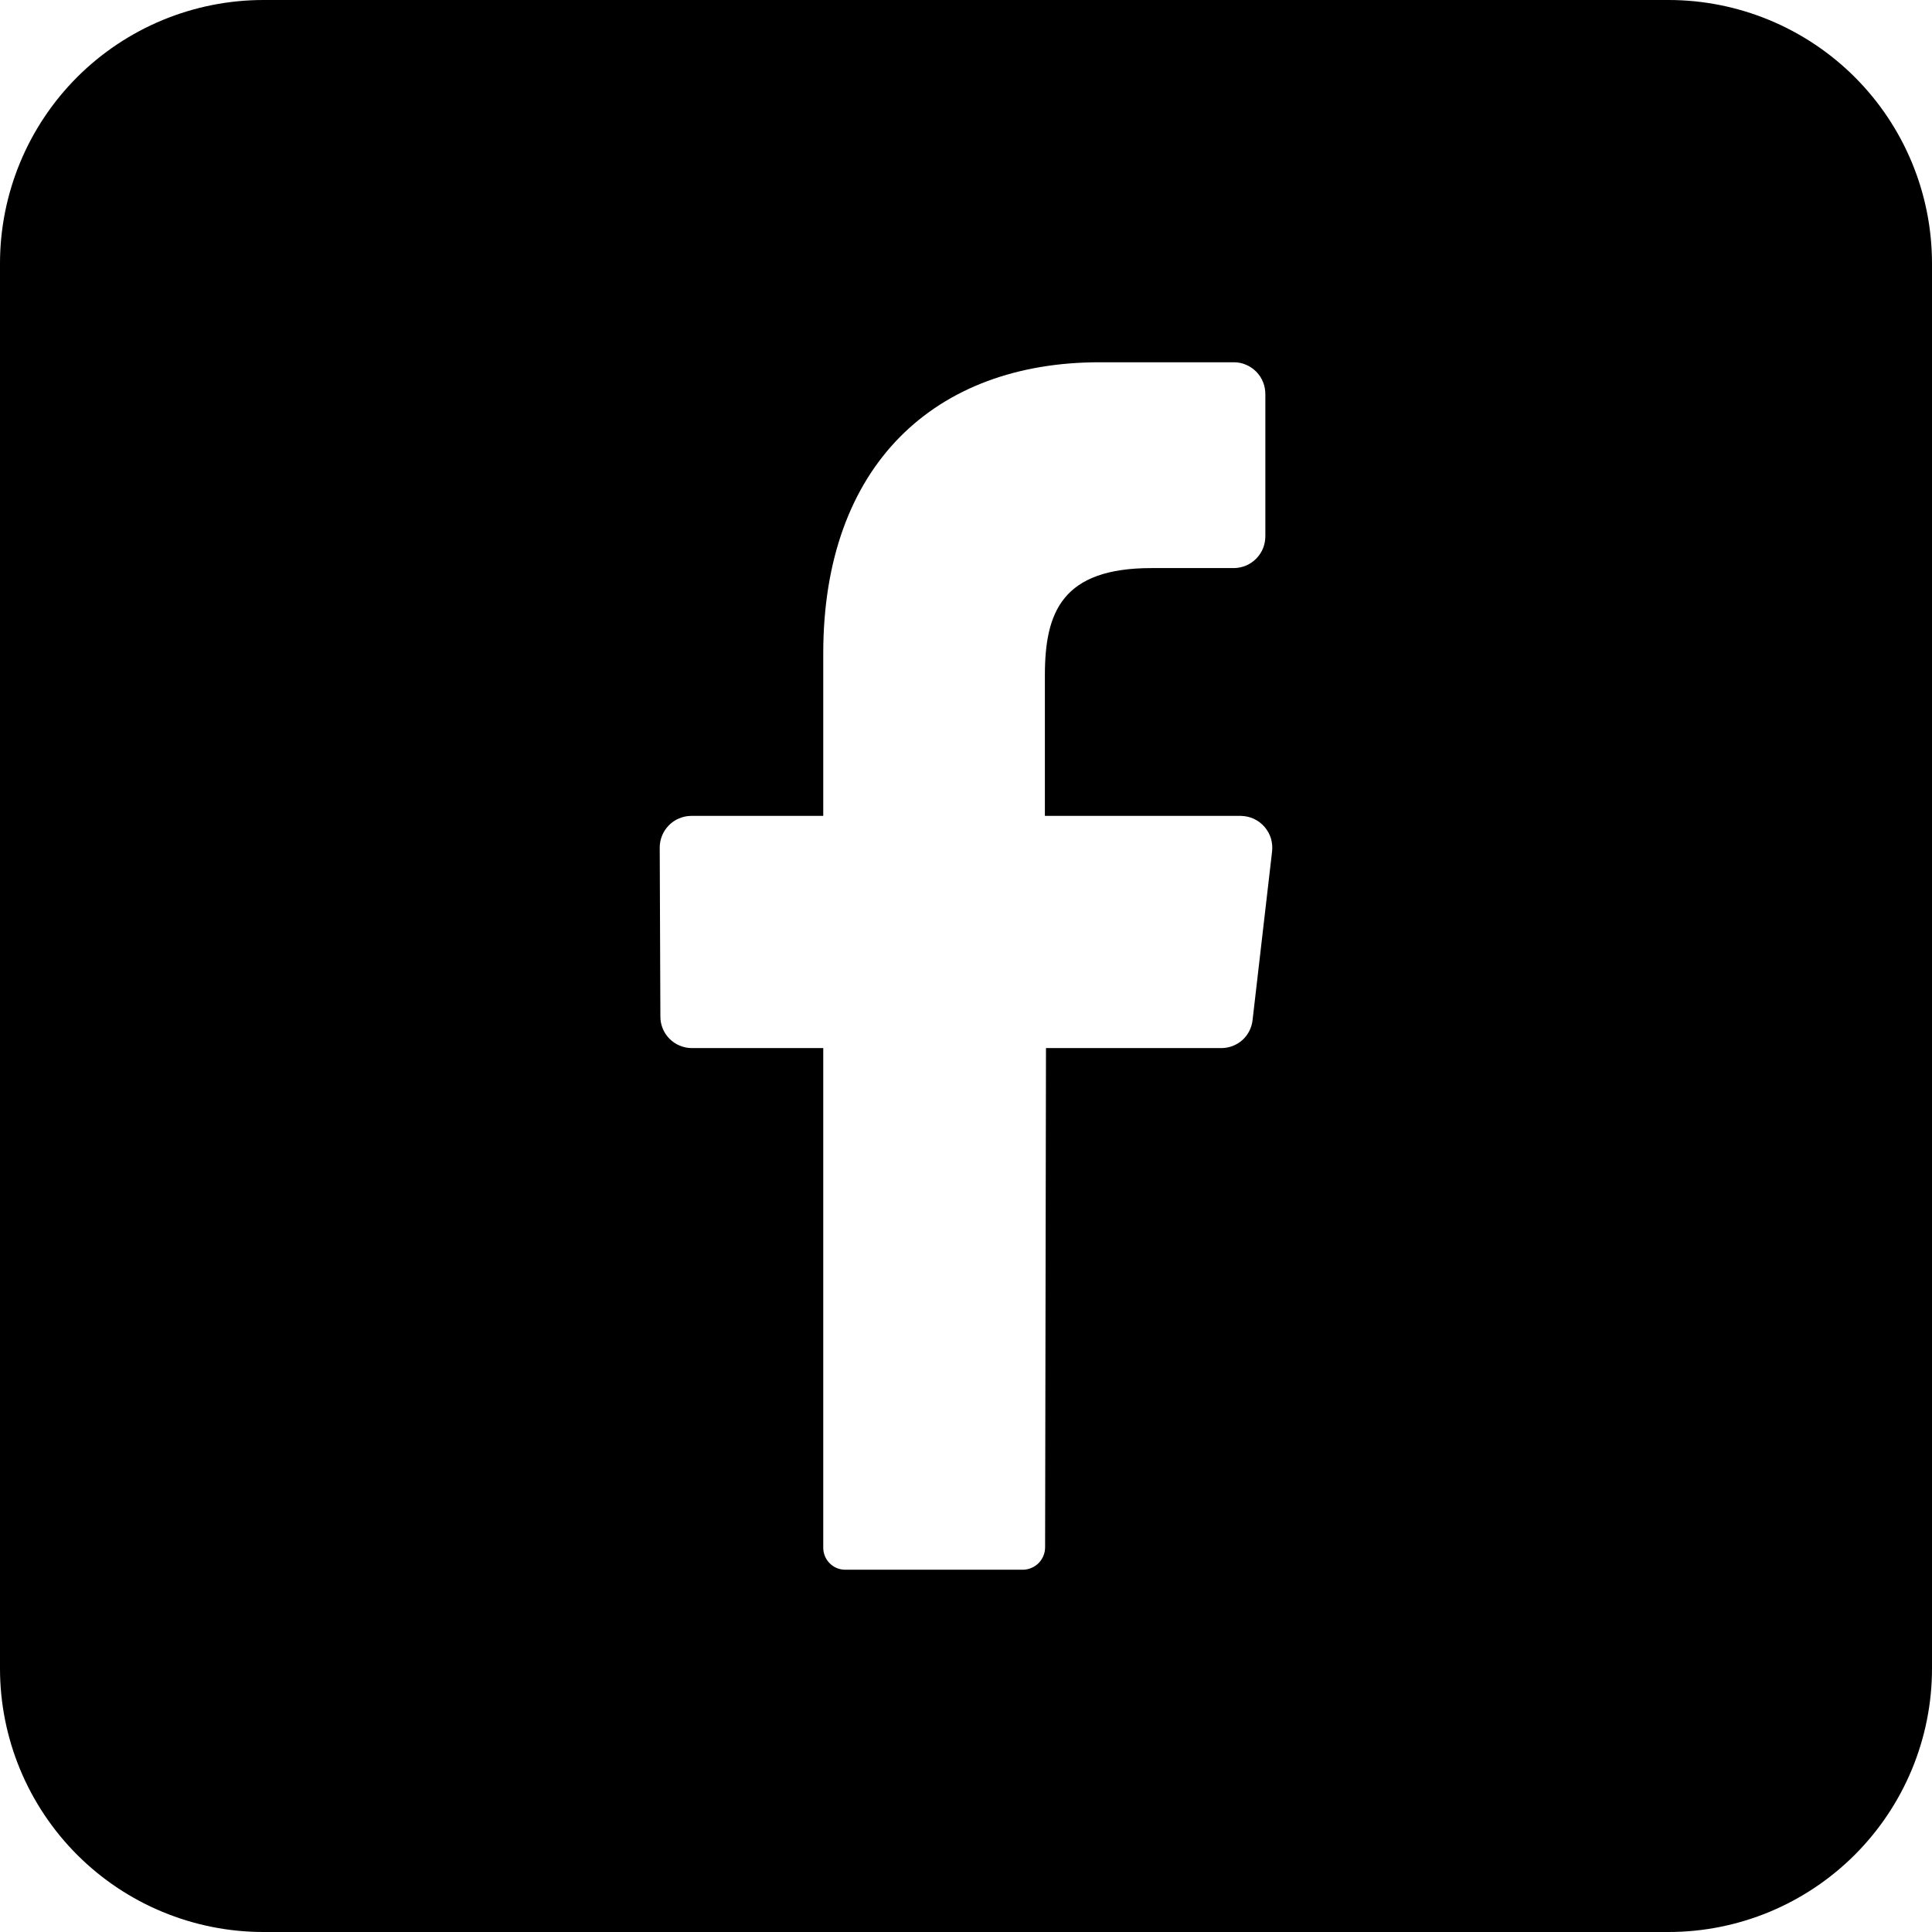
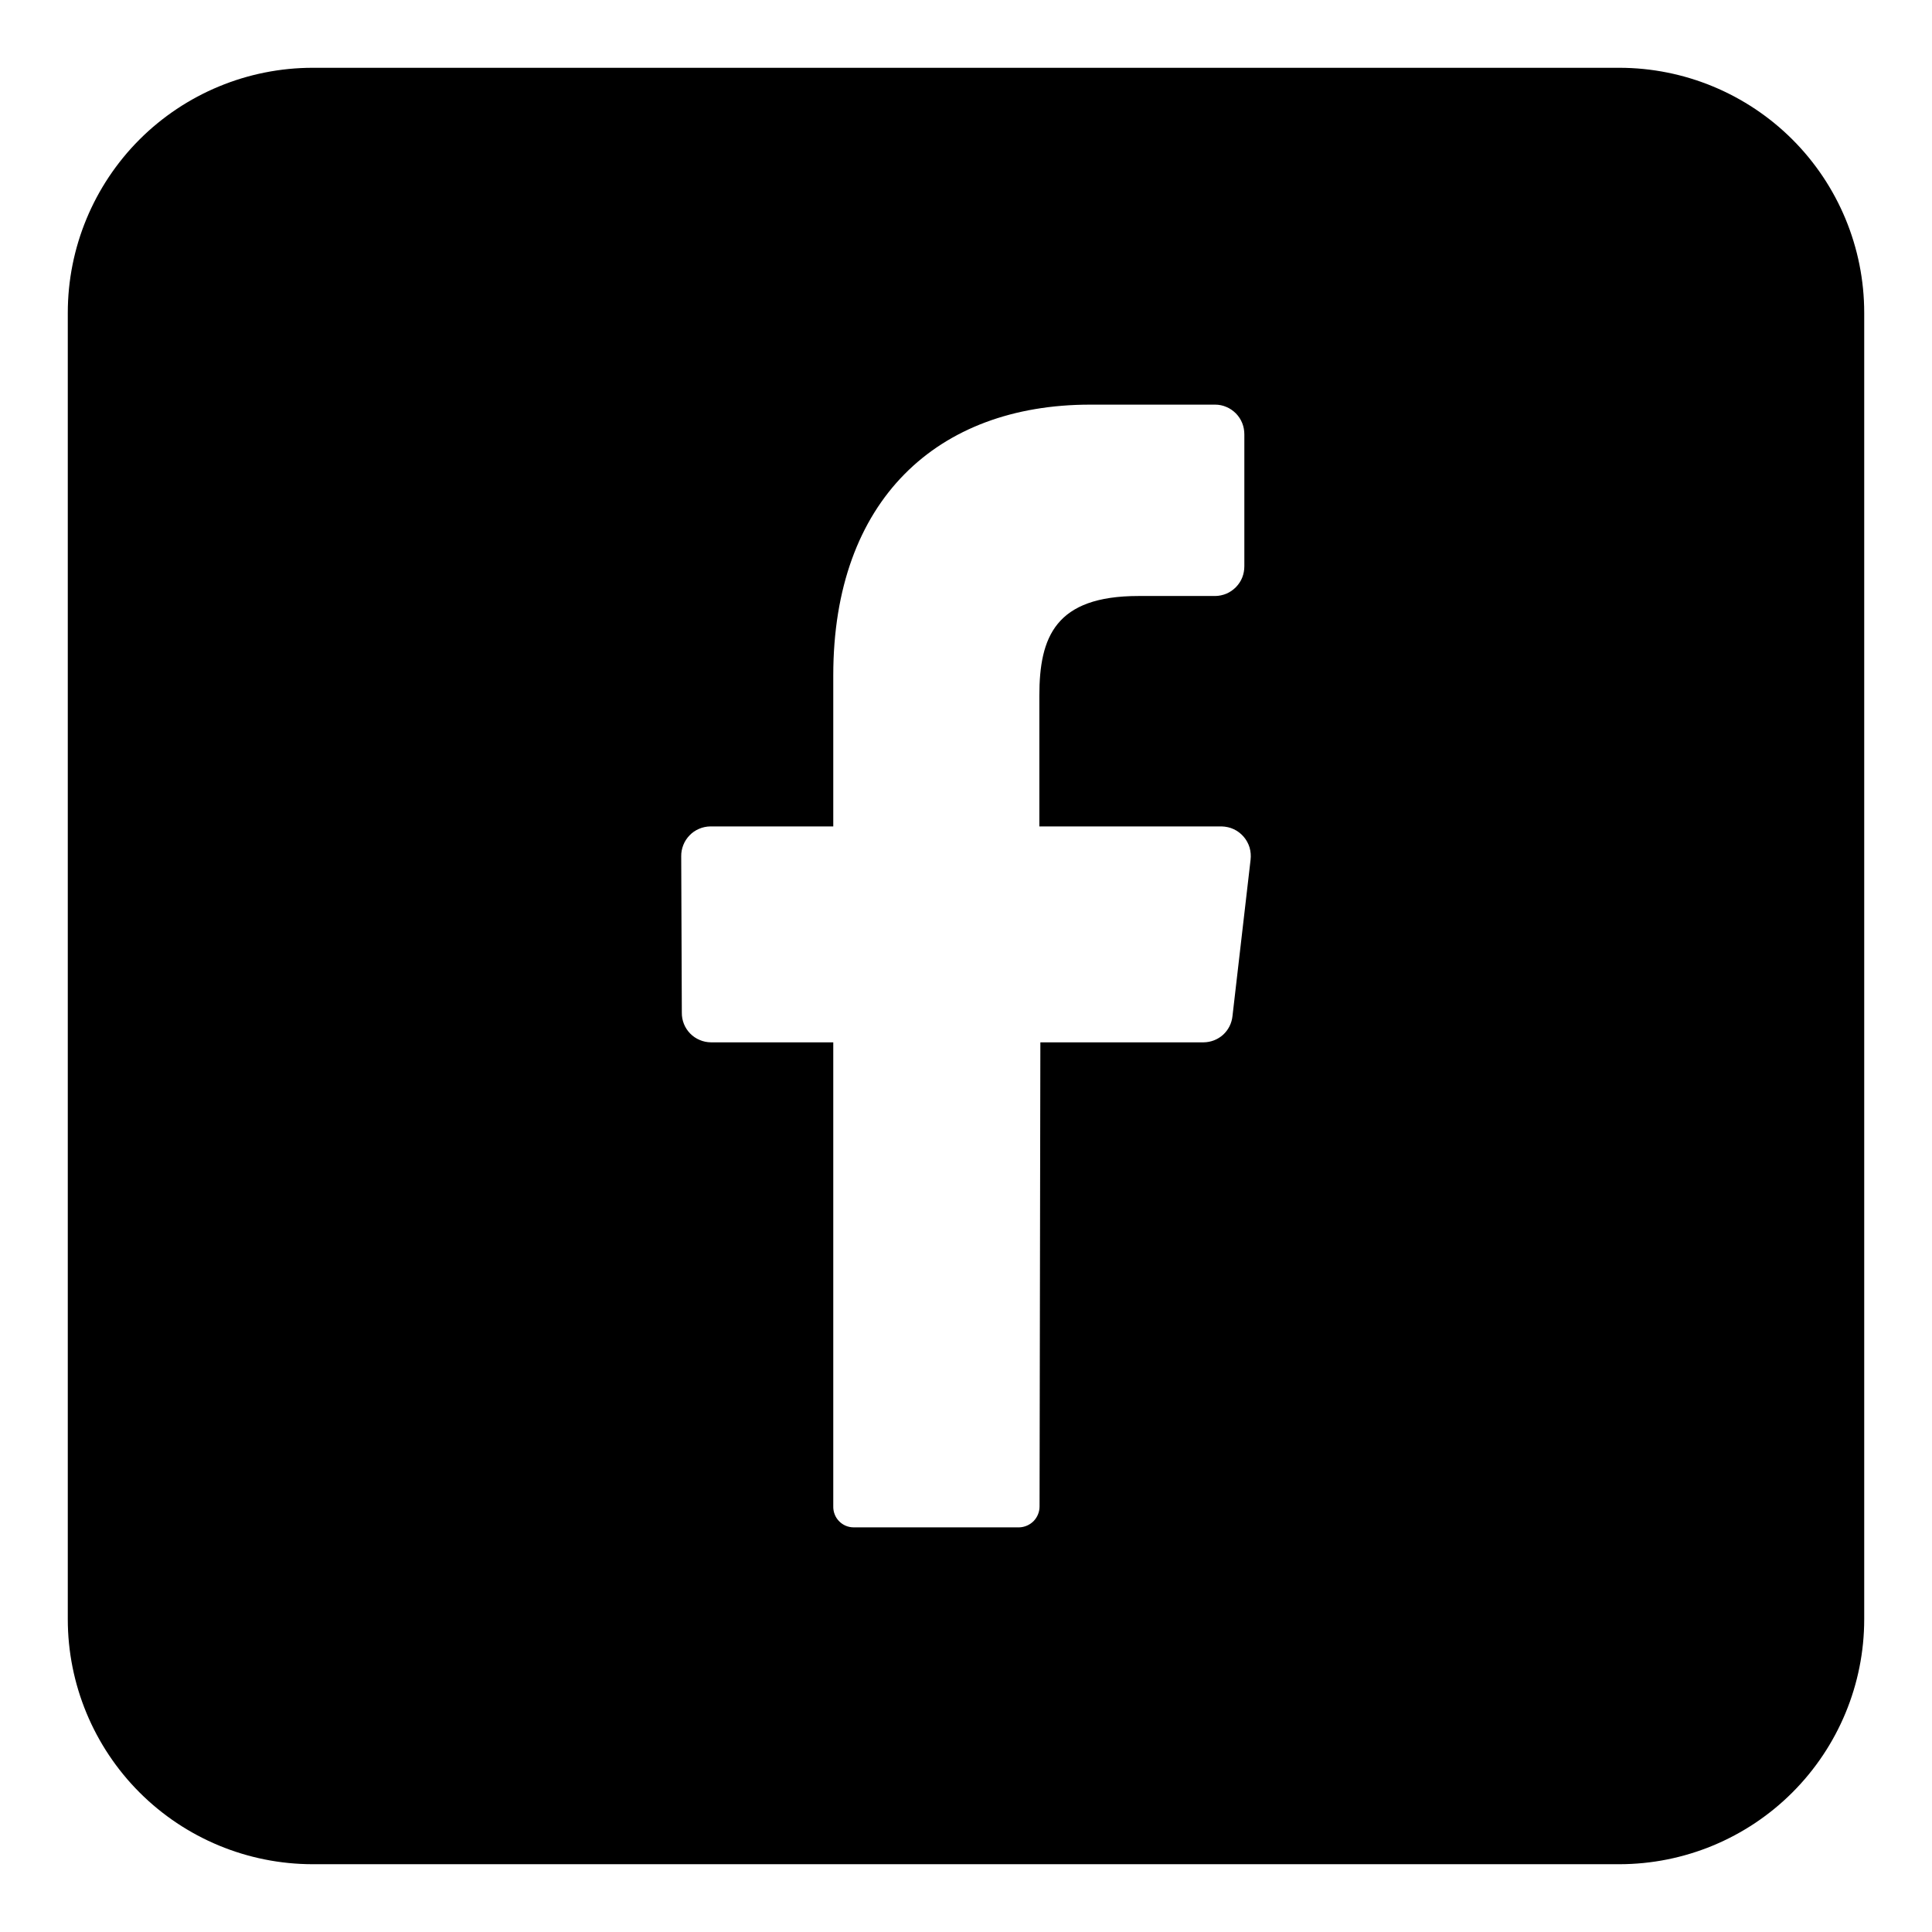
- <svg xmlns="http://www.w3.org/2000/svg" viewBox="0 0 26.5 26.5">
+ <svg xmlns="http://www.w3.org/2000/svg" viewBox="-1 -1 28.5 28.5" data-pad="1">
  <g>
    <path d="M22.886 0H3.614C2.655 0 1.736 0.381 1.058 1.058C0.381 1.736 0 2.655 0 3.614L0 22.886C0 23.844 0.381 24.763 1.058 25.441C1.736 26.119 2.655 26.5 3.614 26.5H22.886C23.844 26.5 24.763 26.119 25.441 25.441C26.119 24.763 26.5 23.844 26.5 22.886V3.614C26.5 2.655 26.119 1.736 25.441 1.058C24.763 0.381 23.844 0 22.886 0ZM17.448 11.682L17.181 13.989C17.17 14.095 17.121 14.192 17.043 14.264C16.964 14.335 16.862 14.375 16.756 14.376H14.347L14.335 21.219C14.336 21.3 14.305 21.378 14.249 21.437C14.192 21.495 14.115 21.529 14.034 21.531H11.594C11.553 21.531 11.513 21.523 11.475 21.507C11.438 21.491 11.404 21.468 11.376 21.438C11.348 21.409 11.326 21.375 11.312 21.337C11.297 21.299 11.291 21.258 11.292 21.218V14.376H9.486C9.429 14.375 9.373 14.364 9.321 14.341C9.268 14.319 9.221 14.287 9.181 14.246C9.142 14.206 9.11 14.158 9.089 14.105C9.068 14.052 9.057 13.996 9.058 13.939L9.049 11.631C9.048 11.574 9.059 11.518 9.08 11.465C9.101 11.412 9.132 11.364 9.172 11.323C9.211 11.282 9.259 11.249 9.311 11.227C9.363 11.204 9.42 11.192 9.477 11.191H11.292V8.963C11.292 6.376 12.828 4.969 15.081 4.969H16.927C16.984 4.969 17.04 4.981 17.093 5.004C17.145 5.026 17.192 5.059 17.232 5.099C17.272 5.14 17.304 5.189 17.325 5.242C17.346 5.295 17.356 5.351 17.356 5.408V7.352C17.356 7.409 17.346 7.466 17.325 7.519C17.304 7.572 17.272 7.62 17.232 7.661C17.192 7.702 17.145 7.734 17.093 7.757C17.04 7.779 16.984 7.791 16.927 7.792H15.794C14.57 7.792 14.332 8.394 14.332 9.263V11.191H17.023C17.084 11.193 17.145 11.206 17.2 11.232C17.256 11.258 17.305 11.296 17.345 11.342C17.385 11.388 17.415 11.443 17.433 11.501C17.45 11.56 17.455 11.622 17.448 11.682Z" />
  </g>
</svg>
